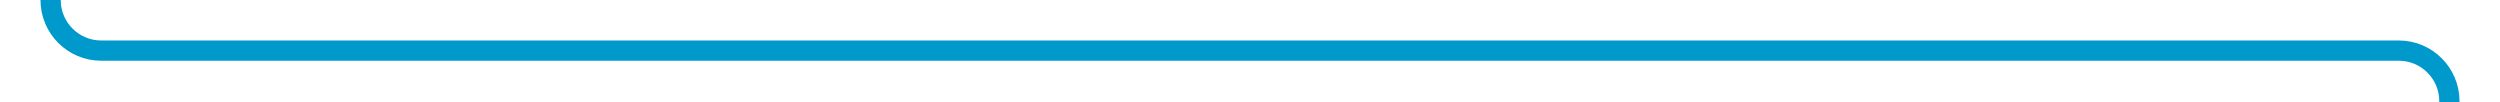
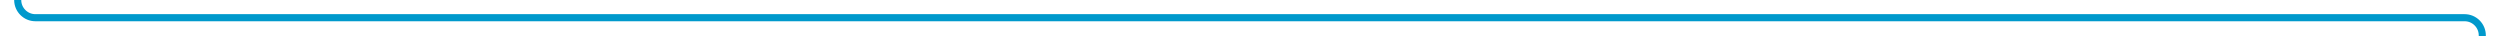
- <svg xmlns="http://www.w3.org/2000/svg" version="1.1" width="247px" height="10px" preserveAspectRatio="xMinYMid meet" viewBox="519 126  247 8">
-   <path d="M 524 102  L 524 125  A 5 5 0 0 0 529 130 L 756 130  A 5 5 0 0 1 761 135 L 761 158  " stroke-width="2" stroke="#0099cc" fill="none" />
+ <svg xmlns="http://www.w3.org/2000/svg" version="1.1" width="706px" height="10px" preserveAspectRatio="xMinYMid meet" viewBox="519 126  706 8">
+   <path d="M 524 102  L 524 125  A 5 5 0 0 0 529 130 L 1215 130  A 5 5 0 0 1 1220 135 L 1220 158  " stroke-width="2" stroke="#0099cc" fill="none" />
</svg>
